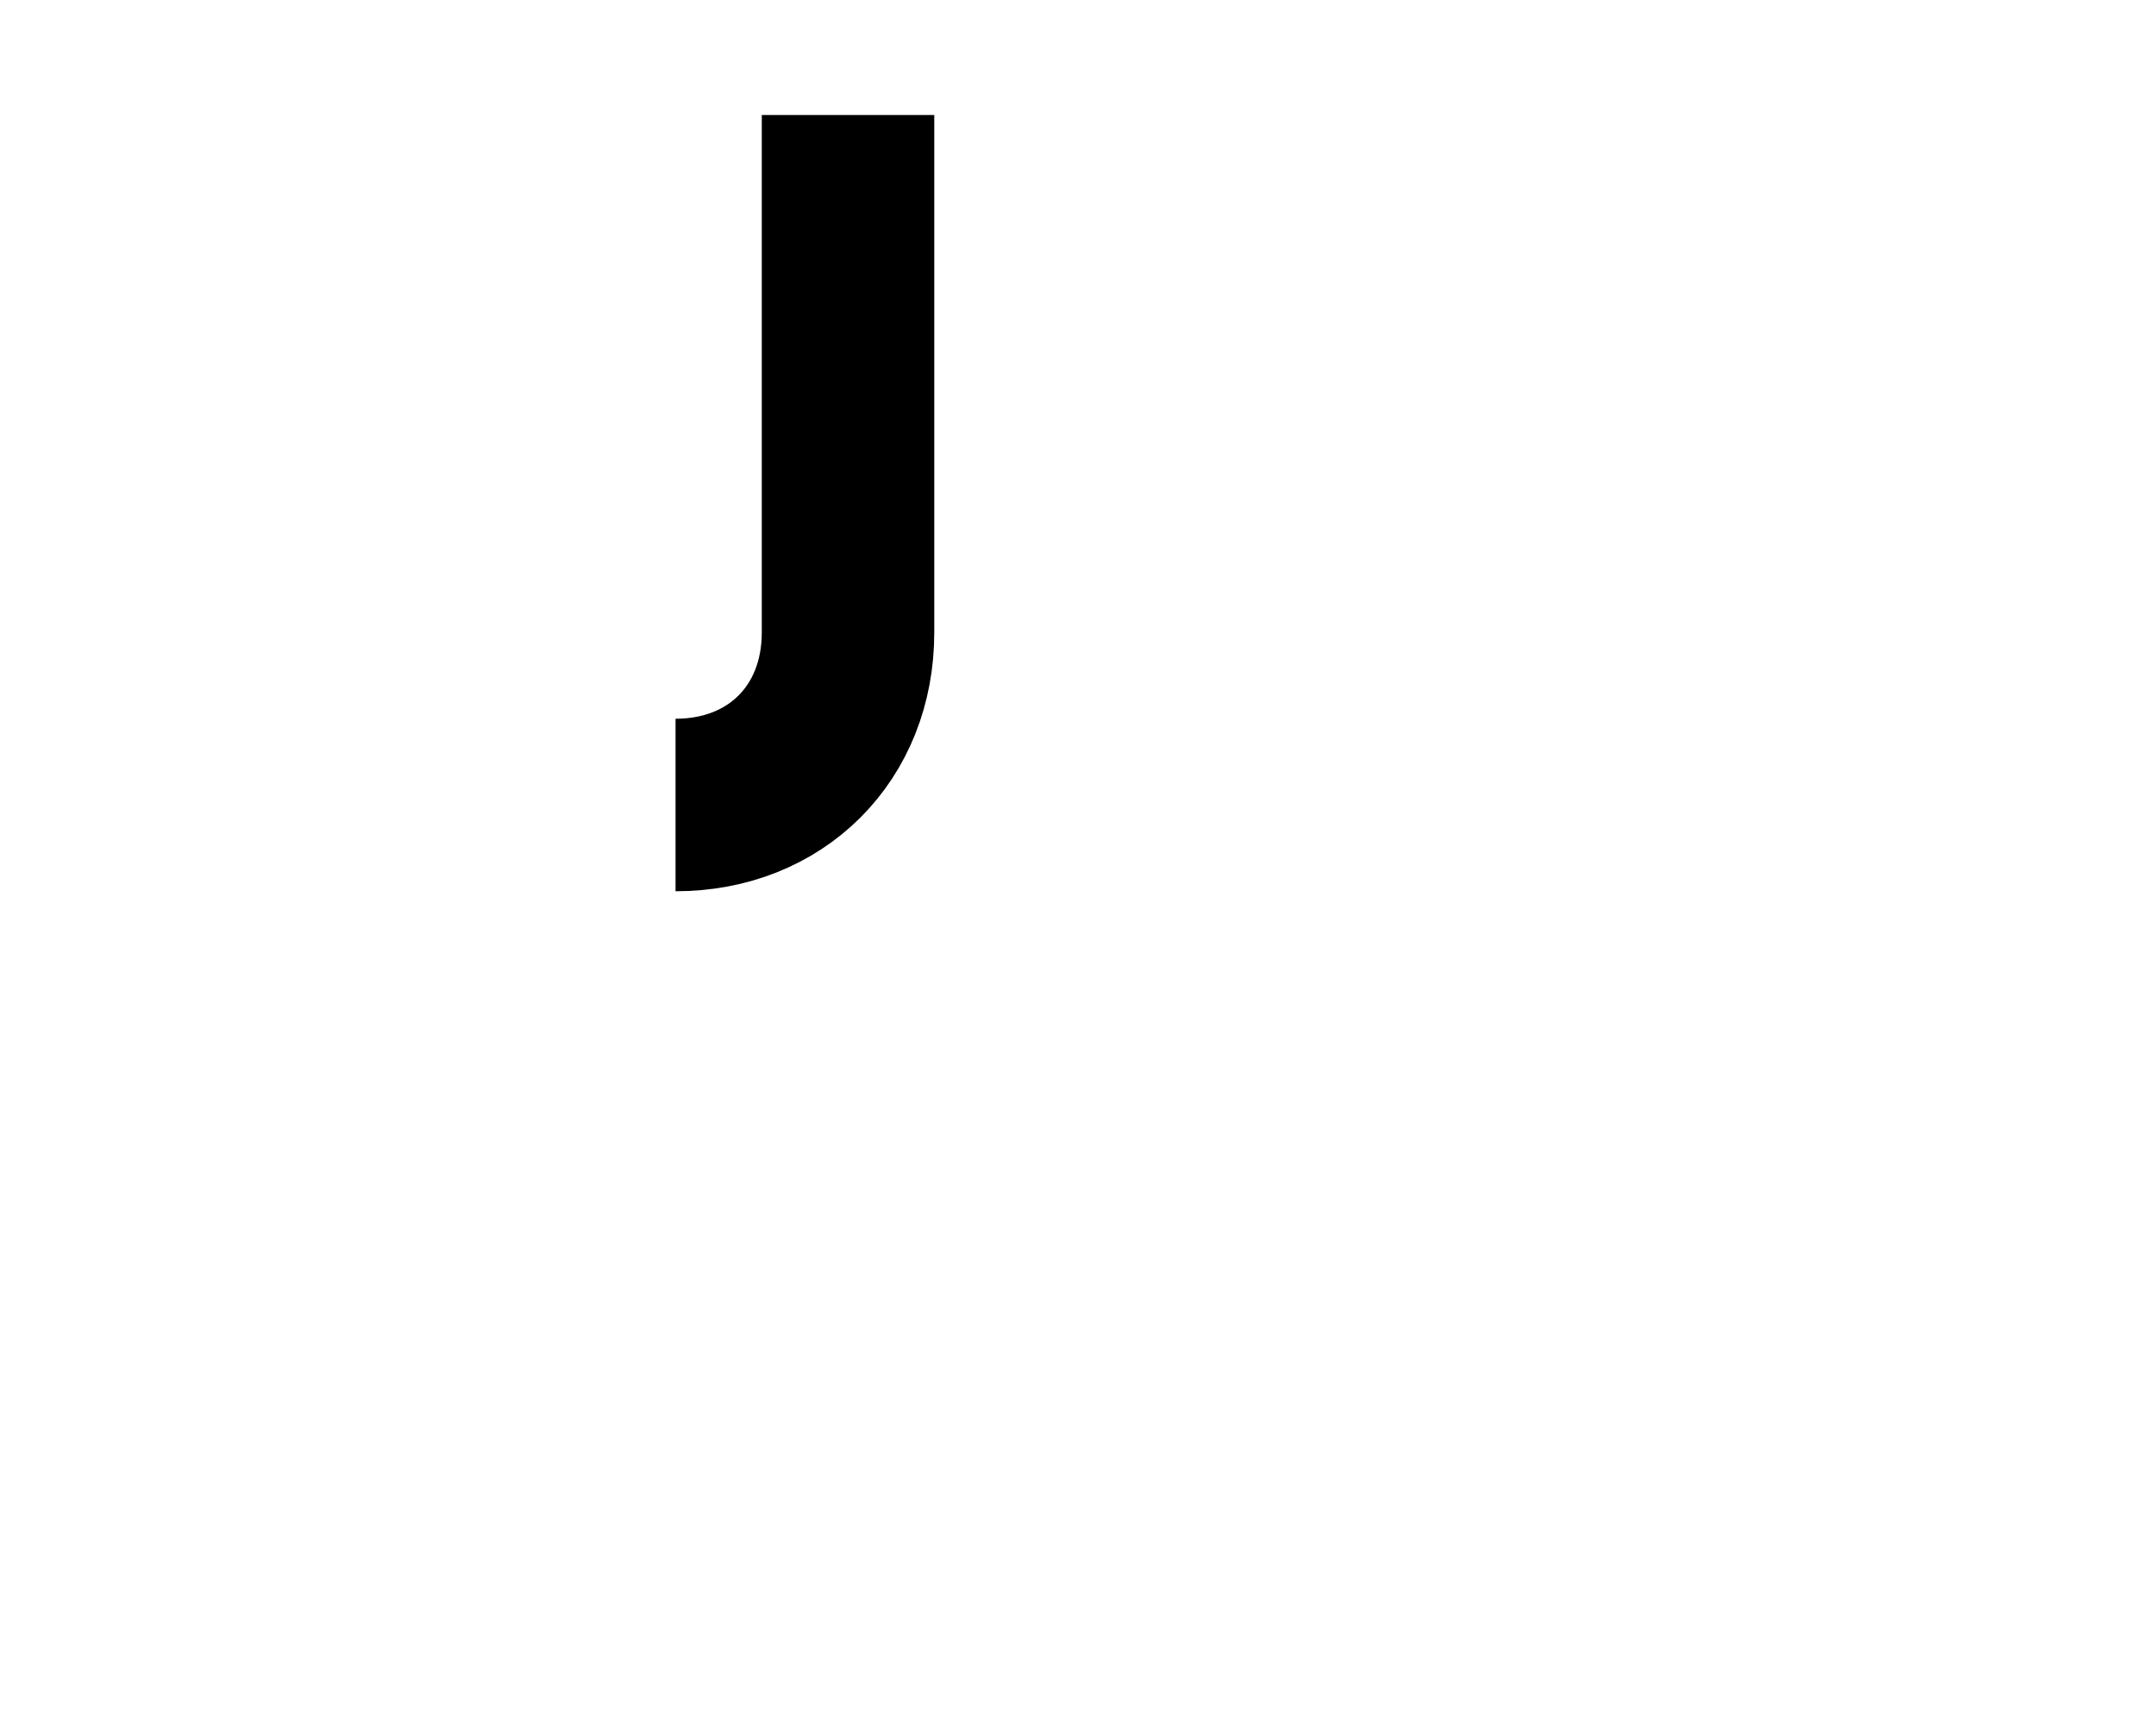
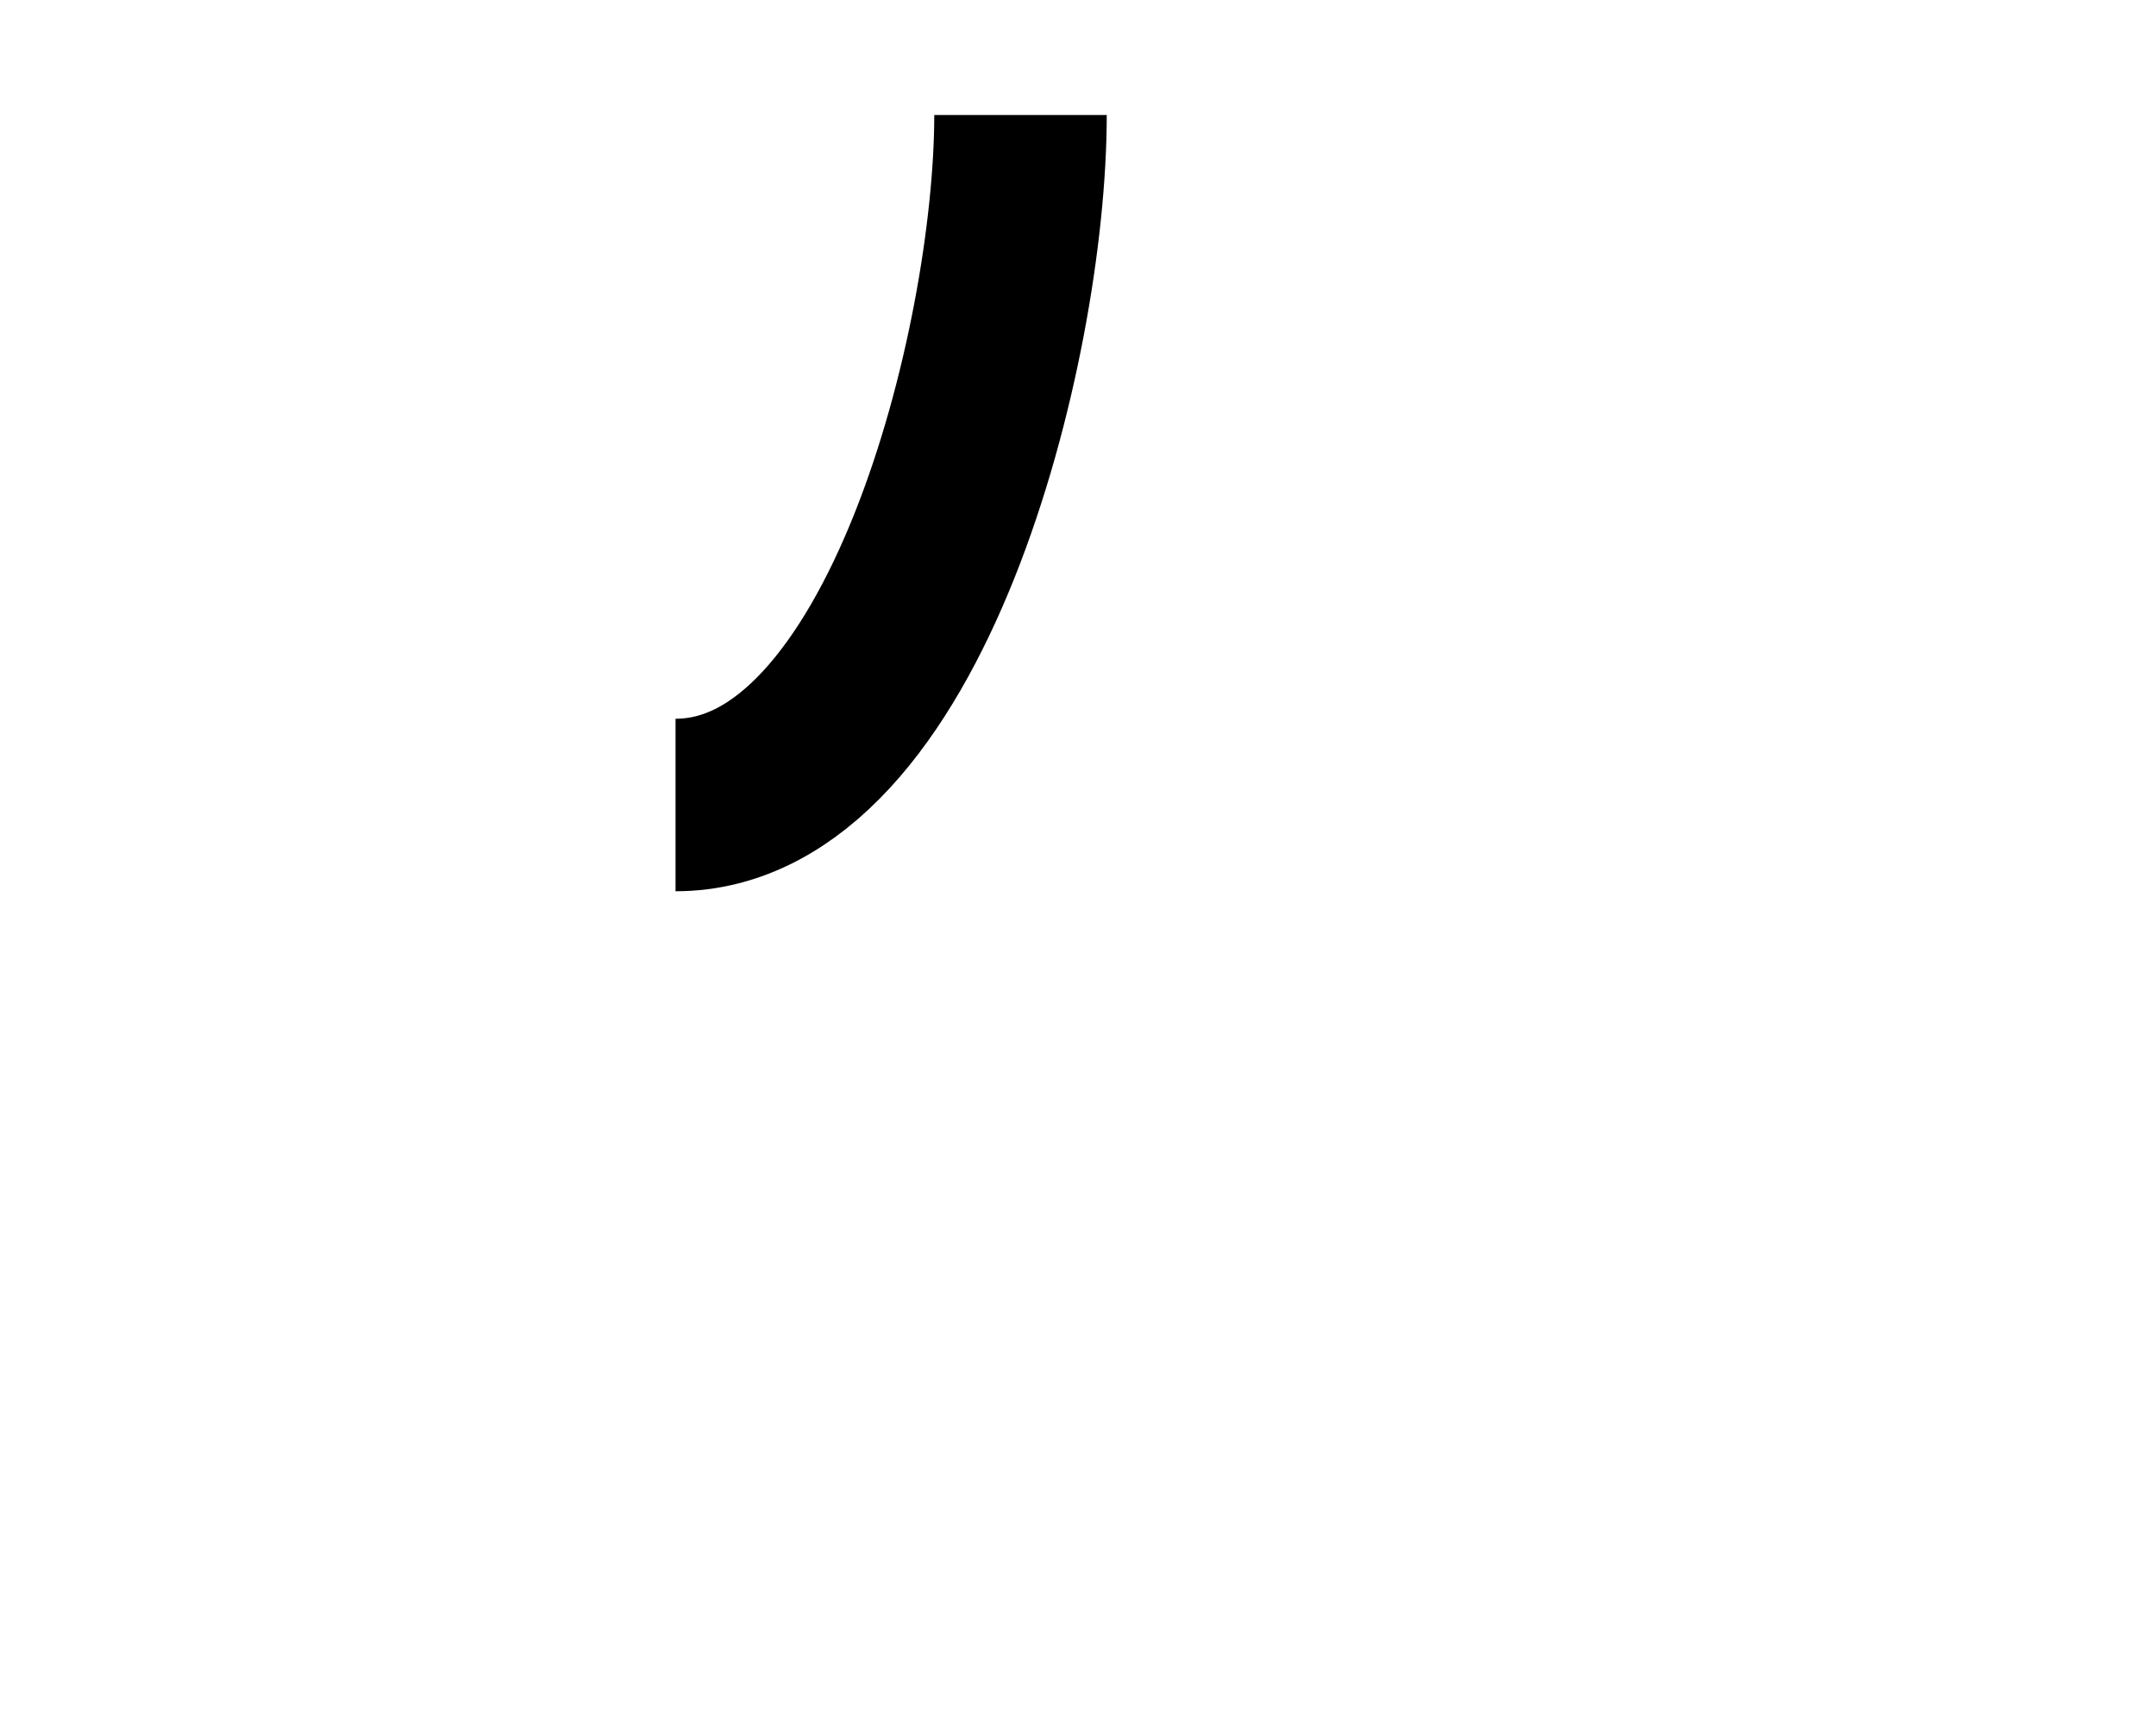
<svg xmlns="http://www.w3.org/2000/svg" width="25cm" height="20cm" viewBox="4 -2 6 30" version="1.1">
  <style type="text/css">
    .Stroke { fill:none; stroke:black; stroke-width:3 }
  </style>
-   <path class="Stroke" d="   M3,0   L3,9   C3,10.75 1.75,12 0,12 " />
+   <path class="Stroke" d="   M6,0   C6,4 4,12 0,12 " />
</svg>
